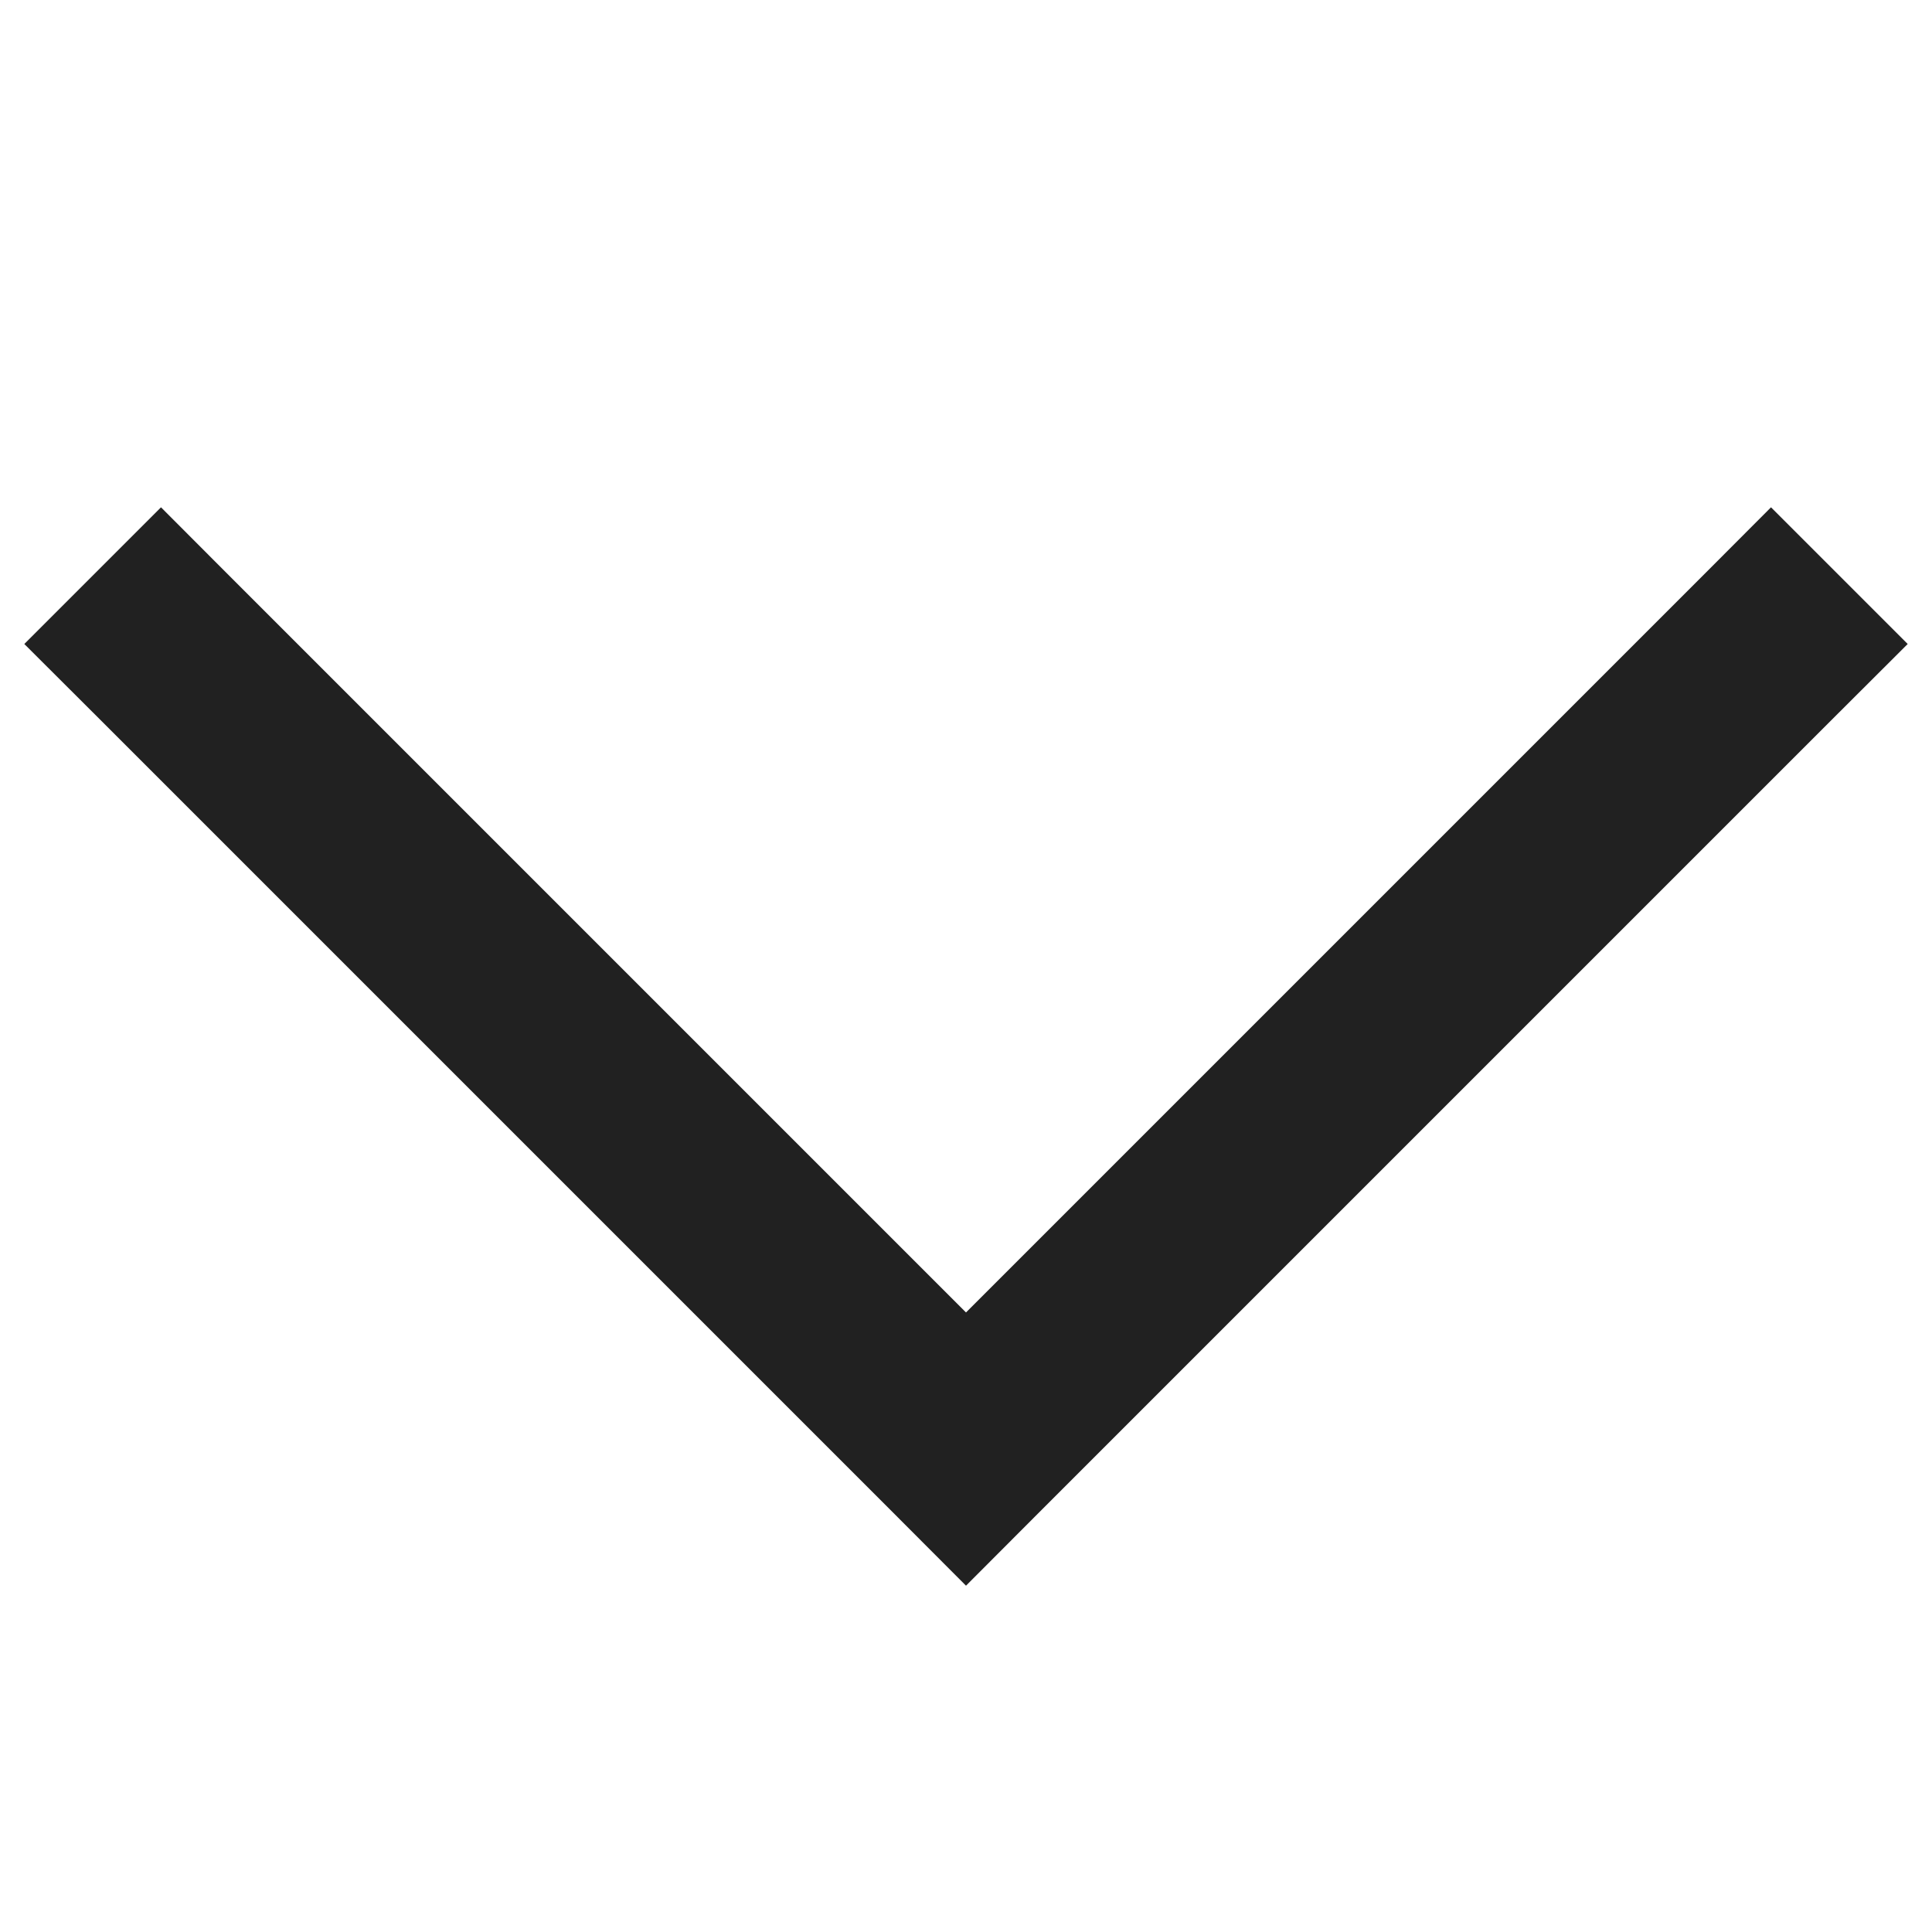
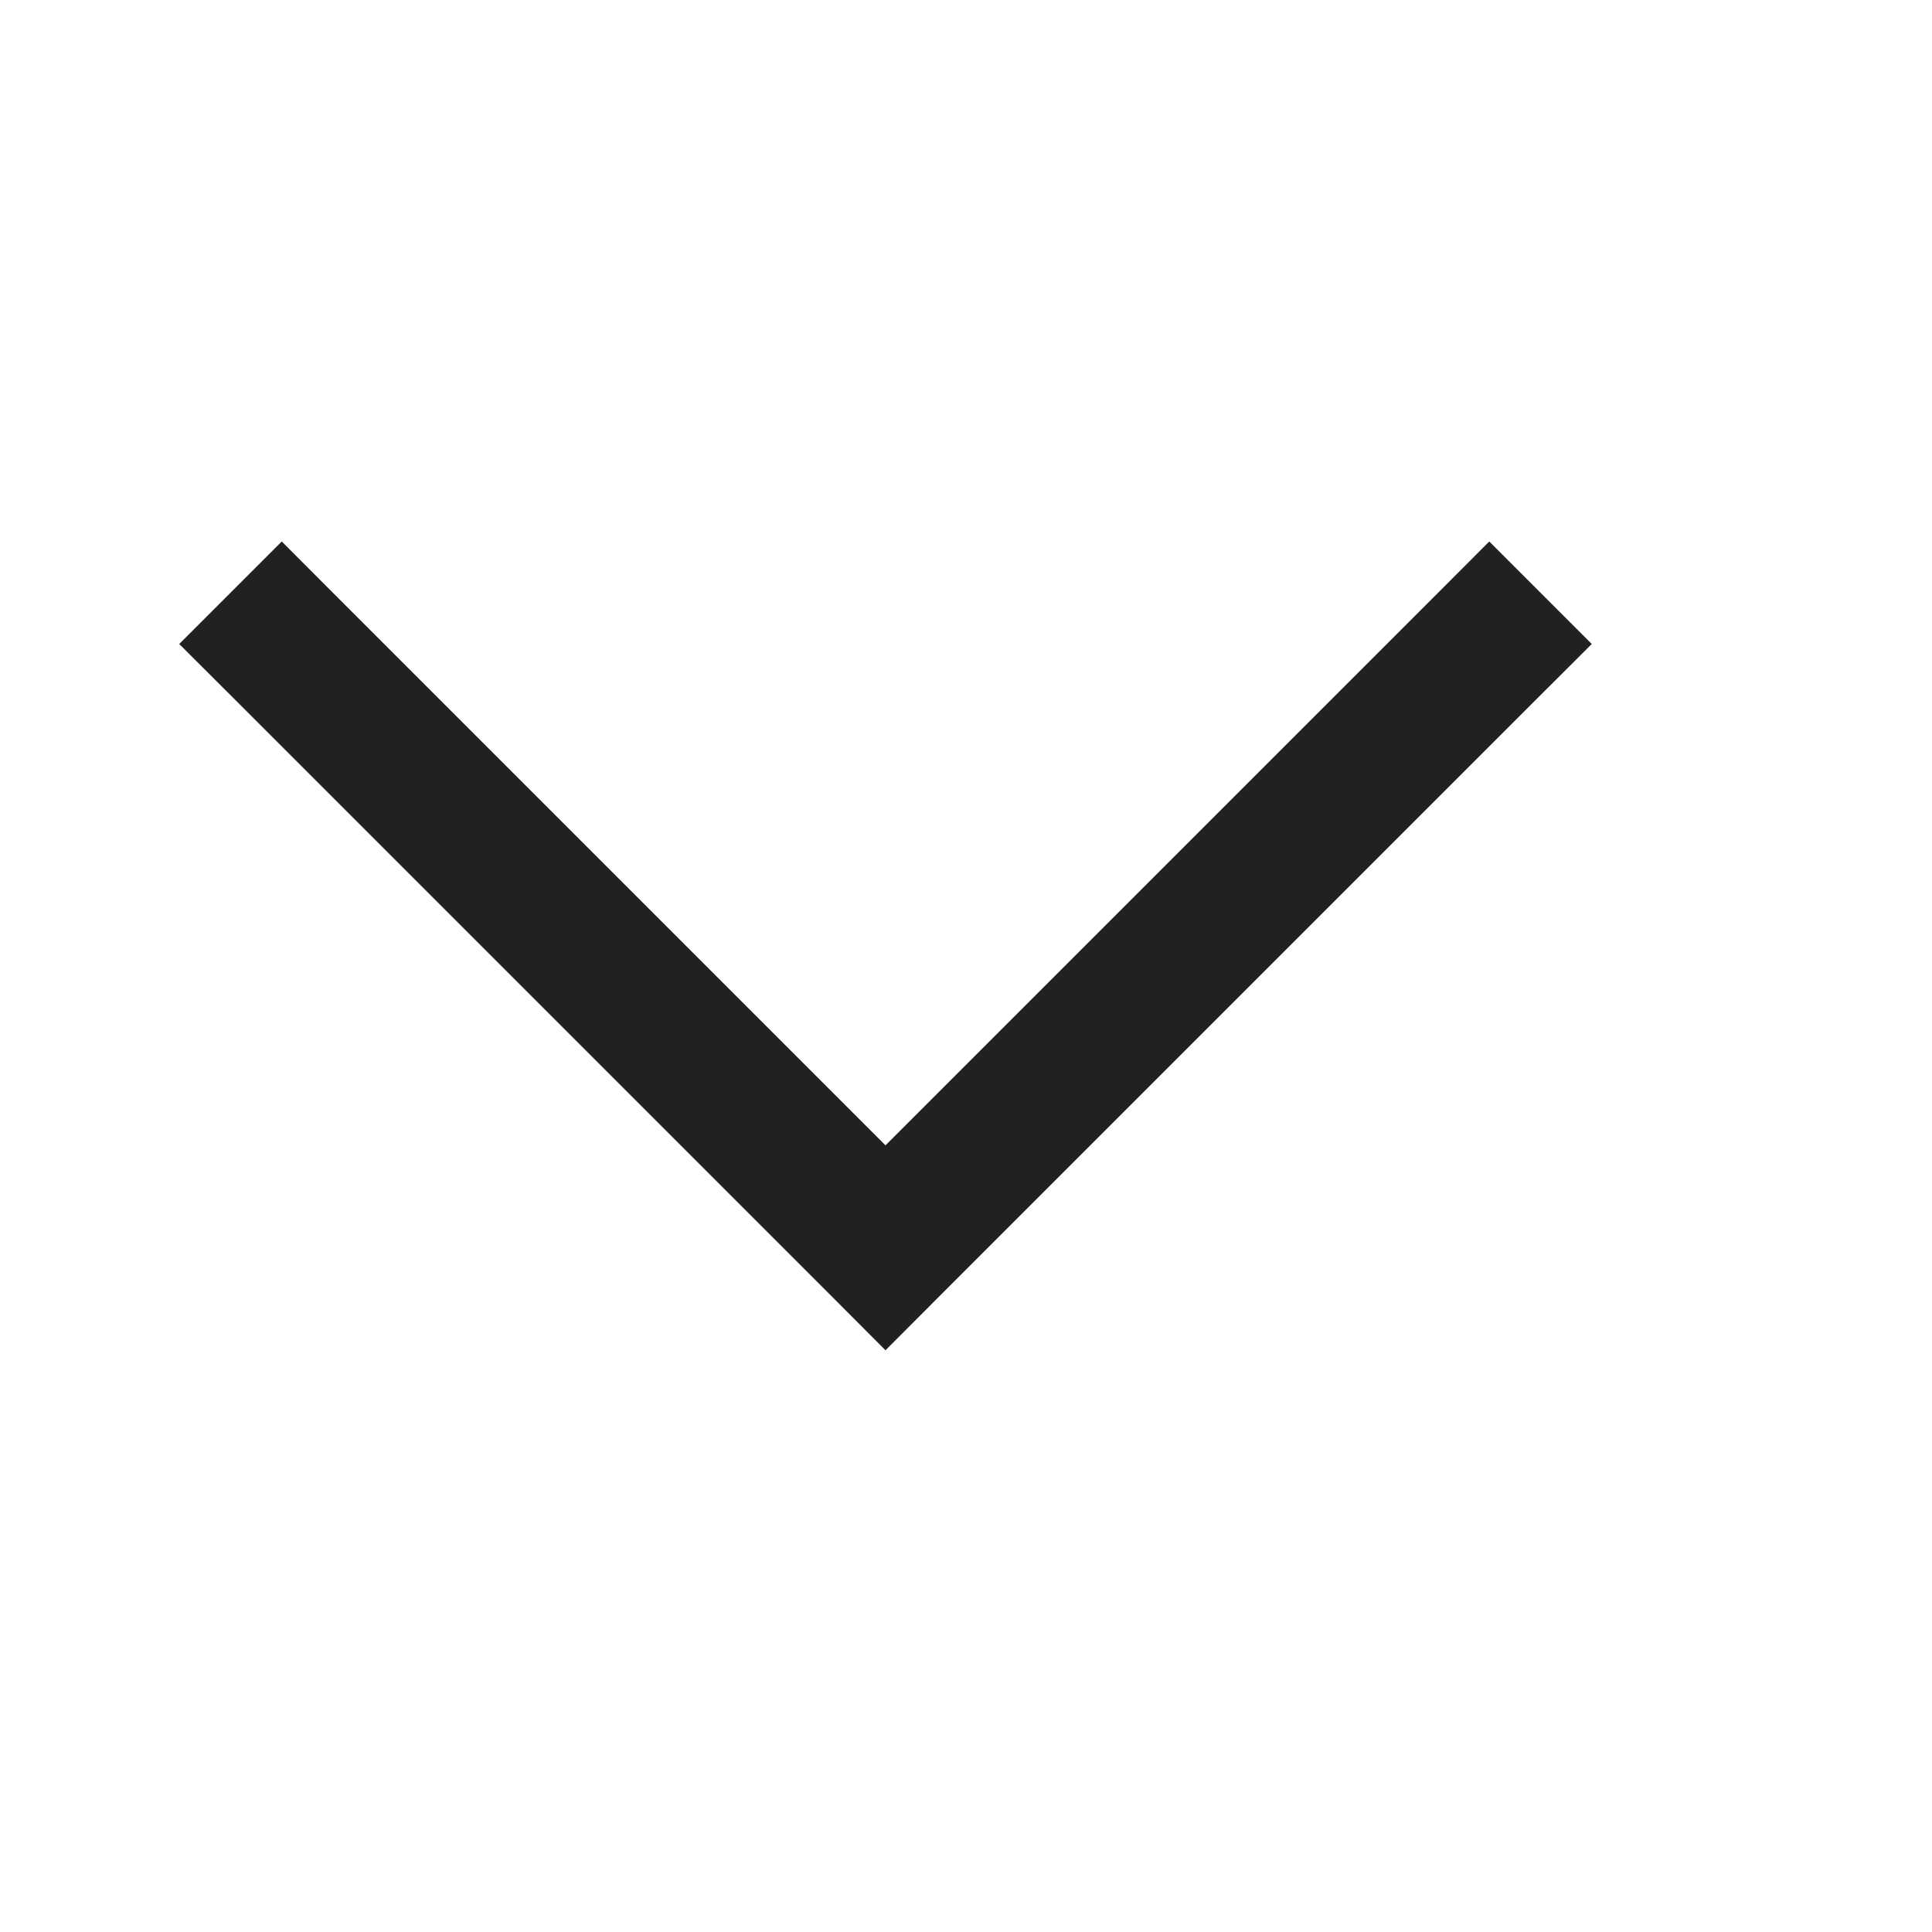
<svg xmlns="http://www.w3.org/2000/svg" viewBox="0 0 12 12" fill="currentColor">
-   <path fill-opacity=".87" d="m11.424 4.424-5 5L6 9.849l-.424-.425-5-5L.151 4 1 3.151l.424.425L6 8.152l4.576-4.576.424-.425.849.849z" />
+   <g transform="translate(1 1) scale(.75)">
+     <path fill-opacity=".87" d="m11.424 4.424-5 5L6 9.849l-.424-.425-5-5L.151 4 1 3.151l.424.425L6 8.152l4.576-4.576.424-.425.849.849z" />
+   </g>
</svg>
